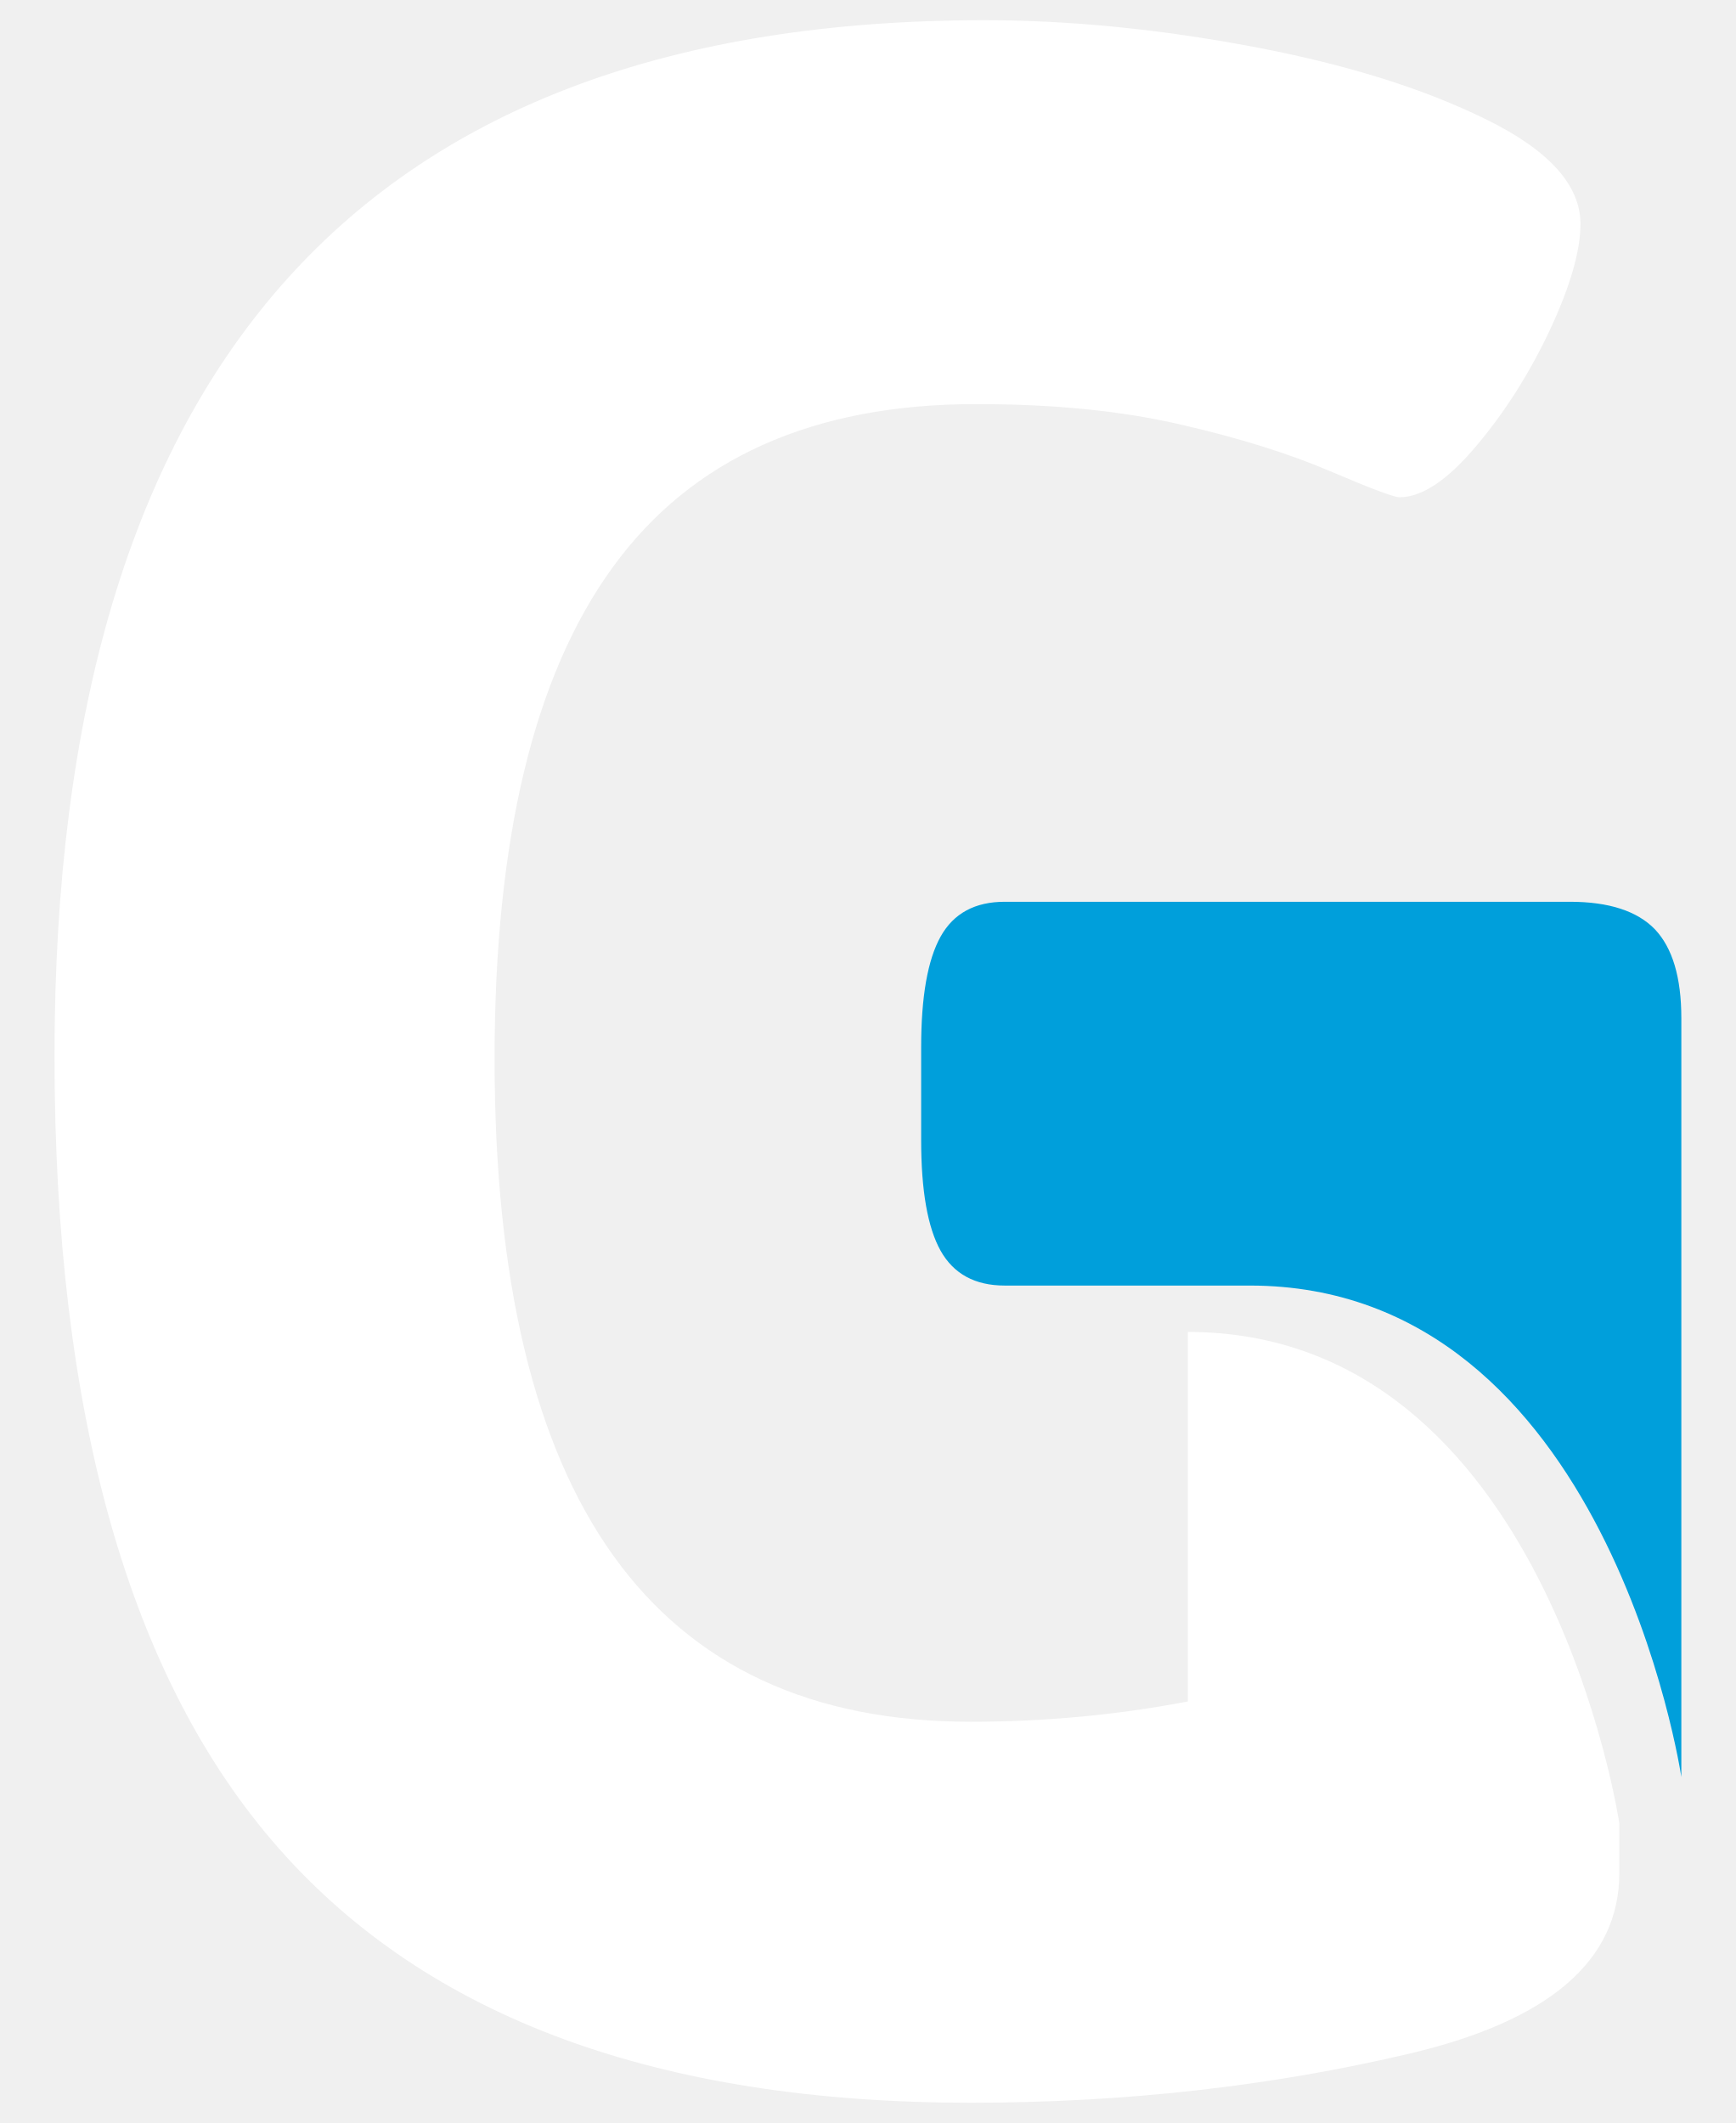
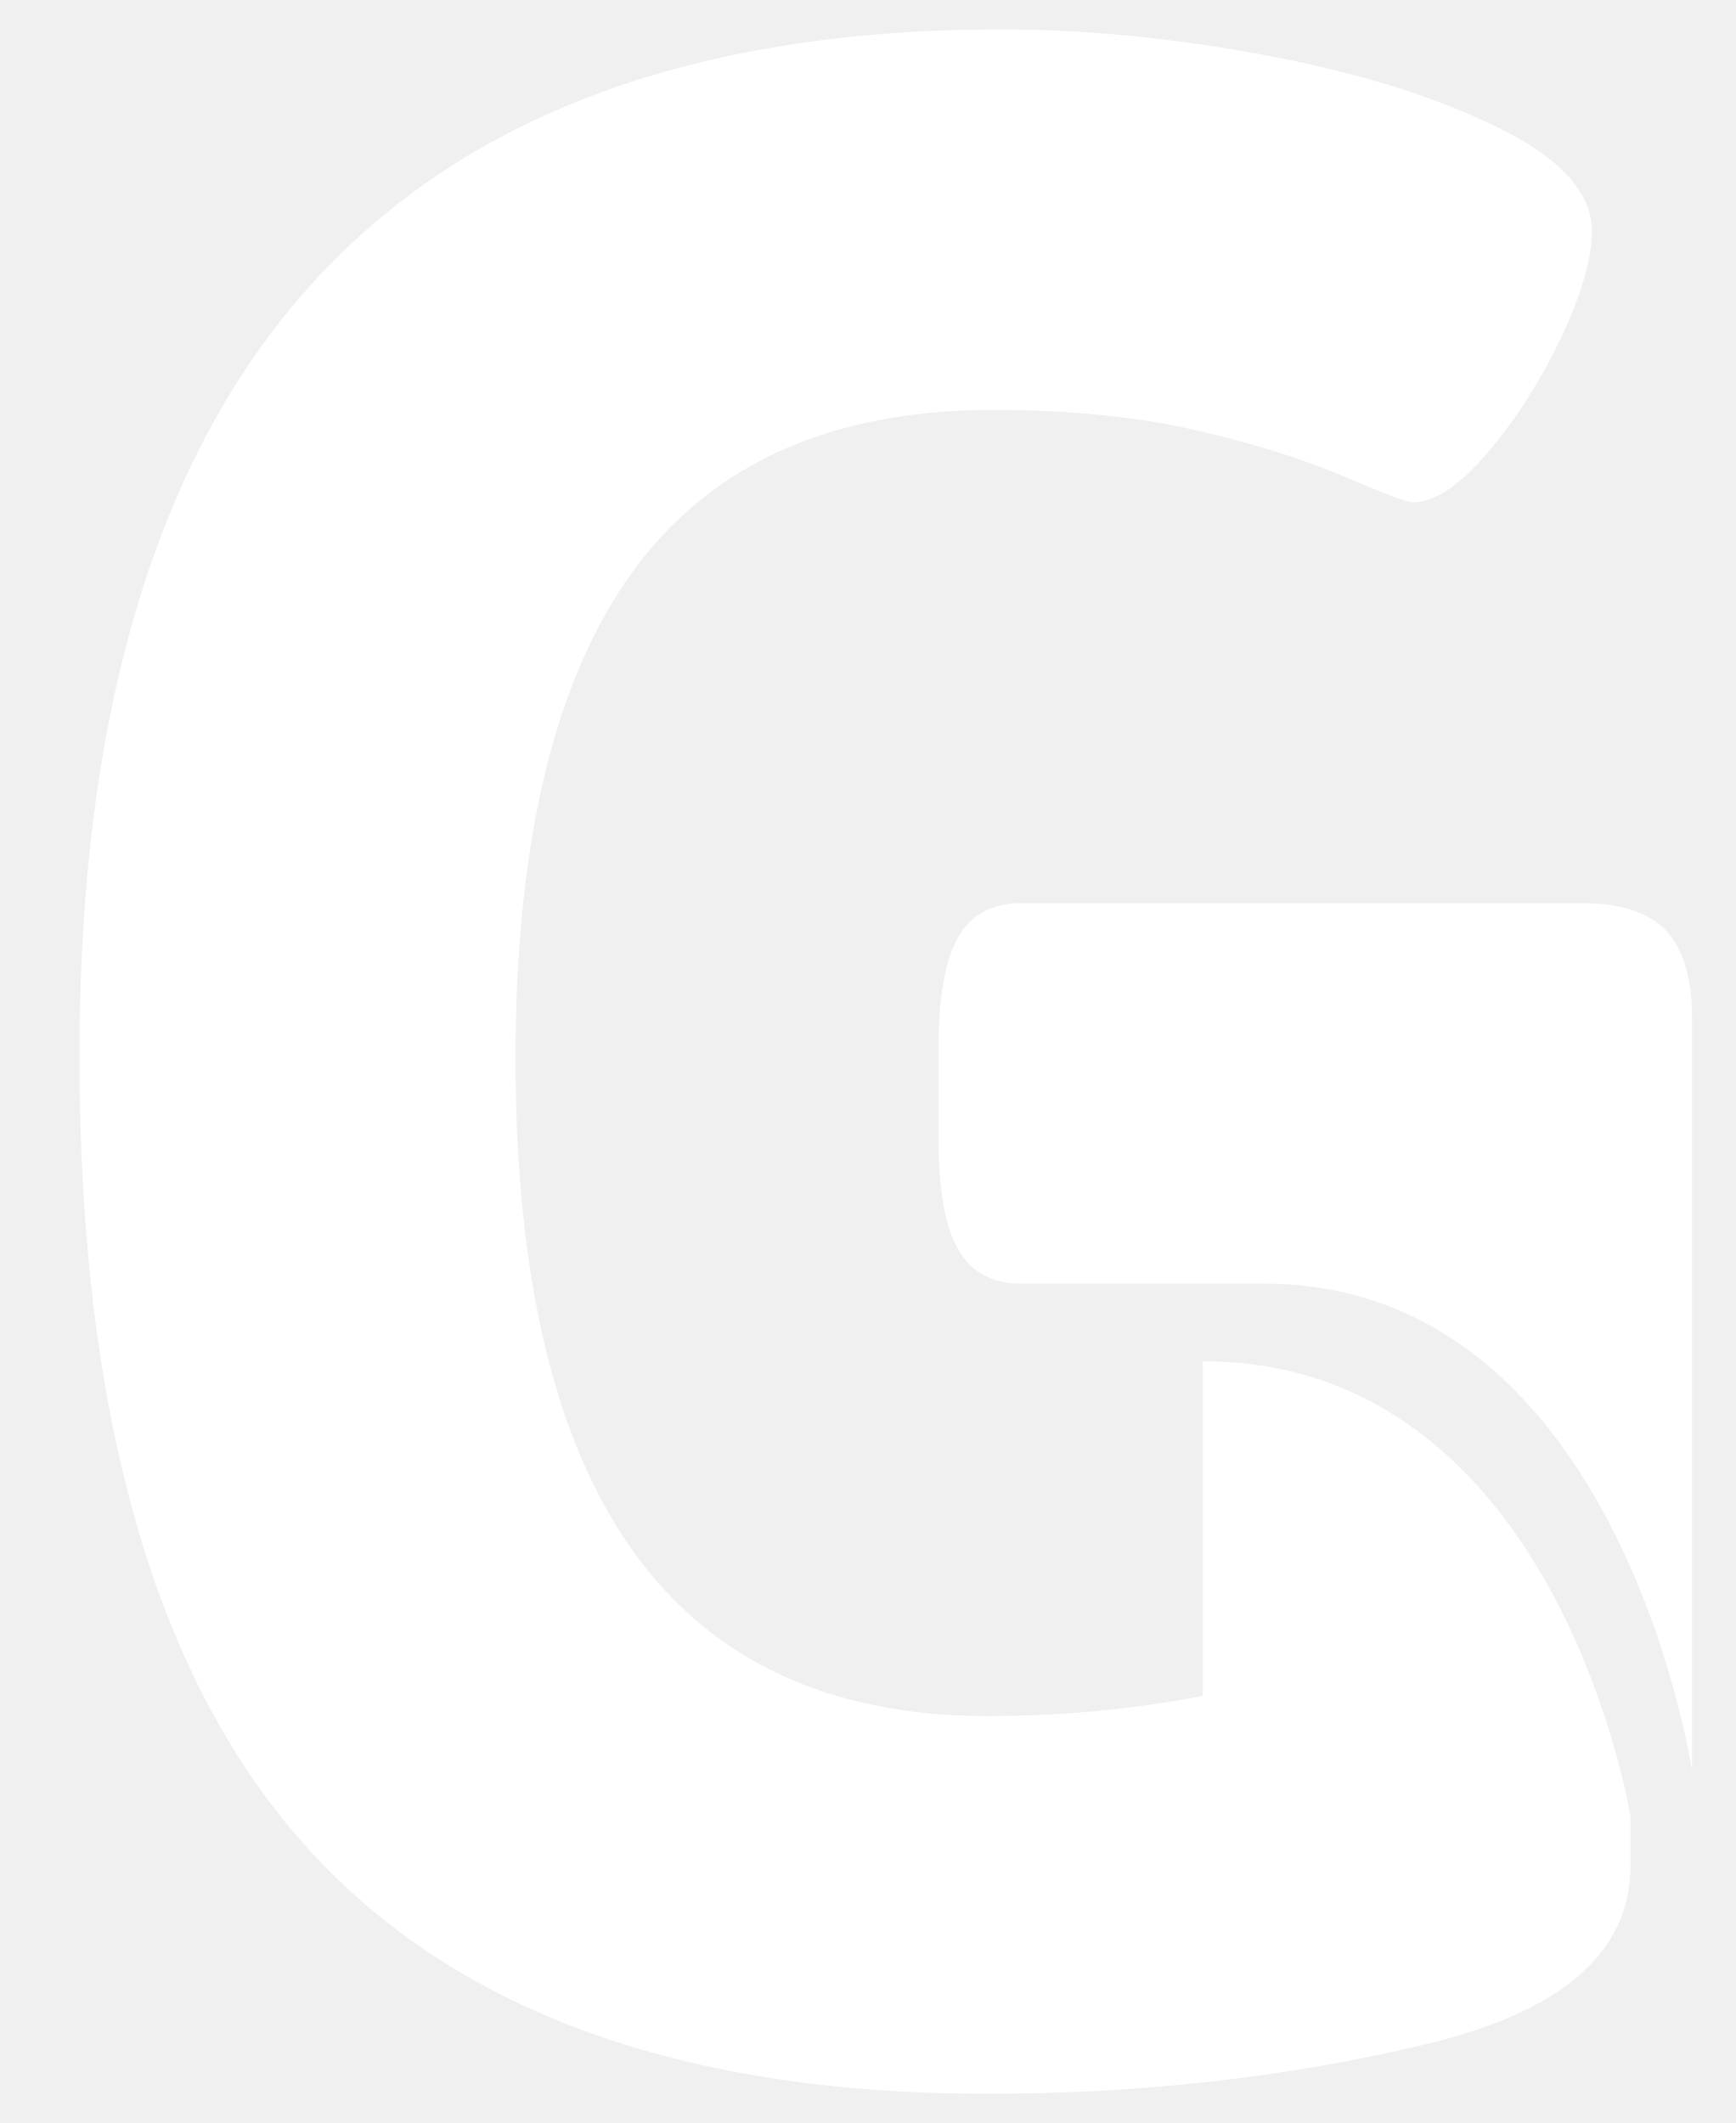
<svg xmlns="http://www.w3.org/2000/svg" version="1.1" id="Layer_1" x="0px" y="0px" width="36.586px" height="44.752px" viewBox="0 0 36.586 44.752" enable-background="new 0 0 36.586 44.752" xml:space="preserve">
  <g>
-     <path fill="#009FDB" d="M26.34,27.099h-5.164c-0.626,0-1.077-0.246-1.351-0.734c-0.274-0.491-0.41-1.268-0.41-2.332v-1.96   c0-1.062,0.136-1.838,0.41-2.33c0.273-0.49,0.725-0.734,1.351-0.734h11.913c0.821,0,1.418,0.195,1.791,0.58   c0.37,0.391,0.557,1.014,0.557,1.871v15.998C35.437,37.456,33.896,27.099,26.34,27.099z" />
-     <path fill="#FFFFFF" d="M25.036,28.077v7.789c-1.487,0.285-3.015,0.428-4.578,0.428c-6.69,0-10.034-4.658-10.034-13.979   c0-4.617,0.828-8.074,2.493-10.361c1.662-2.289,4.216-3.436,7.659-3.436c1.644,0,3.08,0.145,4.312,0.432   c1.231,0.283,2.279,0.611,3.139,0.979c0.86,0.367,1.352,0.553,1.47,0.553c0.469,0,1.006-0.355,1.612-1.074   c0.604-0.713,1.125-1.533,1.557-2.451c0.429-0.92,0.645-1.664,0.645-2.238c0-0.816-0.666-1.555-1.994-2.205   c-1.332-0.656-2.976-1.166-4.931-1.533c-1.956-0.367-3.835-0.555-5.634-0.555C7.683,0.425,1.149,7.7,1.149,22.253   c0,7.562,1.575,13.131,4.726,16.709c3.148,3.576,8.009,5.363,14.582,5.363c3.249,0,6.337-0.347,9.272-1.041   c2.935-0.695,4.401-1.963,4.401-3.801v-1.05C34.131,38.435,32.588,28.077,25.036,28.077z" />
+     <g>
+       <path fill="#FFFFFF" d="M26.645,27.059h-5.118c-0.619,0-1.066-0.244-1.337-0.728c-0.274-0.487-0.409-1.256-0.409-2.312v-1.944    c0-1.052,0.135-1.821,0.409-2.309c0.271-0.486,0.718-0.729,1.337-0.729h11.809c0.812,0,1.405,0.193,1.775,0.575    c0.365,0.388,0.551,1.005,0.551,1.853v15.858C35.662,37.324,34.134,27.059,26.645,27.059z" />
+       <path fill="#FFFFFF" d="M25.351,28.696v7.053c-1.475,0.285-2.986,0.425-4.54,0.425c-6.631,0-9.945-4.617-9.945-13.857    c0-4.576,0.822-8.003,2.472-10.27c1.648-2.269,4.178-3.406,7.591-3.406c1.63,0,3.055,0.145,4.275,0.428    c1.221,0.282,2.26,0.606,3.112,0.971c0.853,0.364,1.339,0.549,1.454,0.549c0.468,0,1-0.354,1.6-1.066    c0.6-0.707,1.115-1.52,1.545-2.429c0.422-0.913,0.637-1.651,0.637-2.219c0-0.809-0.662-1.541-1.977-2.186    c-1.32-0.65-2.949-1.156-4.887-1.521c-1.938-0.364-3.8-0.548-5.587-0.548C8.15,0.62,1.675,7.83,1.675,22.256    c0,7.497,1.562,13.019,4.683,16.562c3.122,3.547,7.939,5.318,14.453,5.318c3.223,0,6.284-0.344,9.192-1.032    c2.912-0.689,4.363-1.945,4.363-3.769v-1.04C34.367,38.295,32.837,28.696,25.351,28.696z" />
+     </g>
  </g>
</svg>
